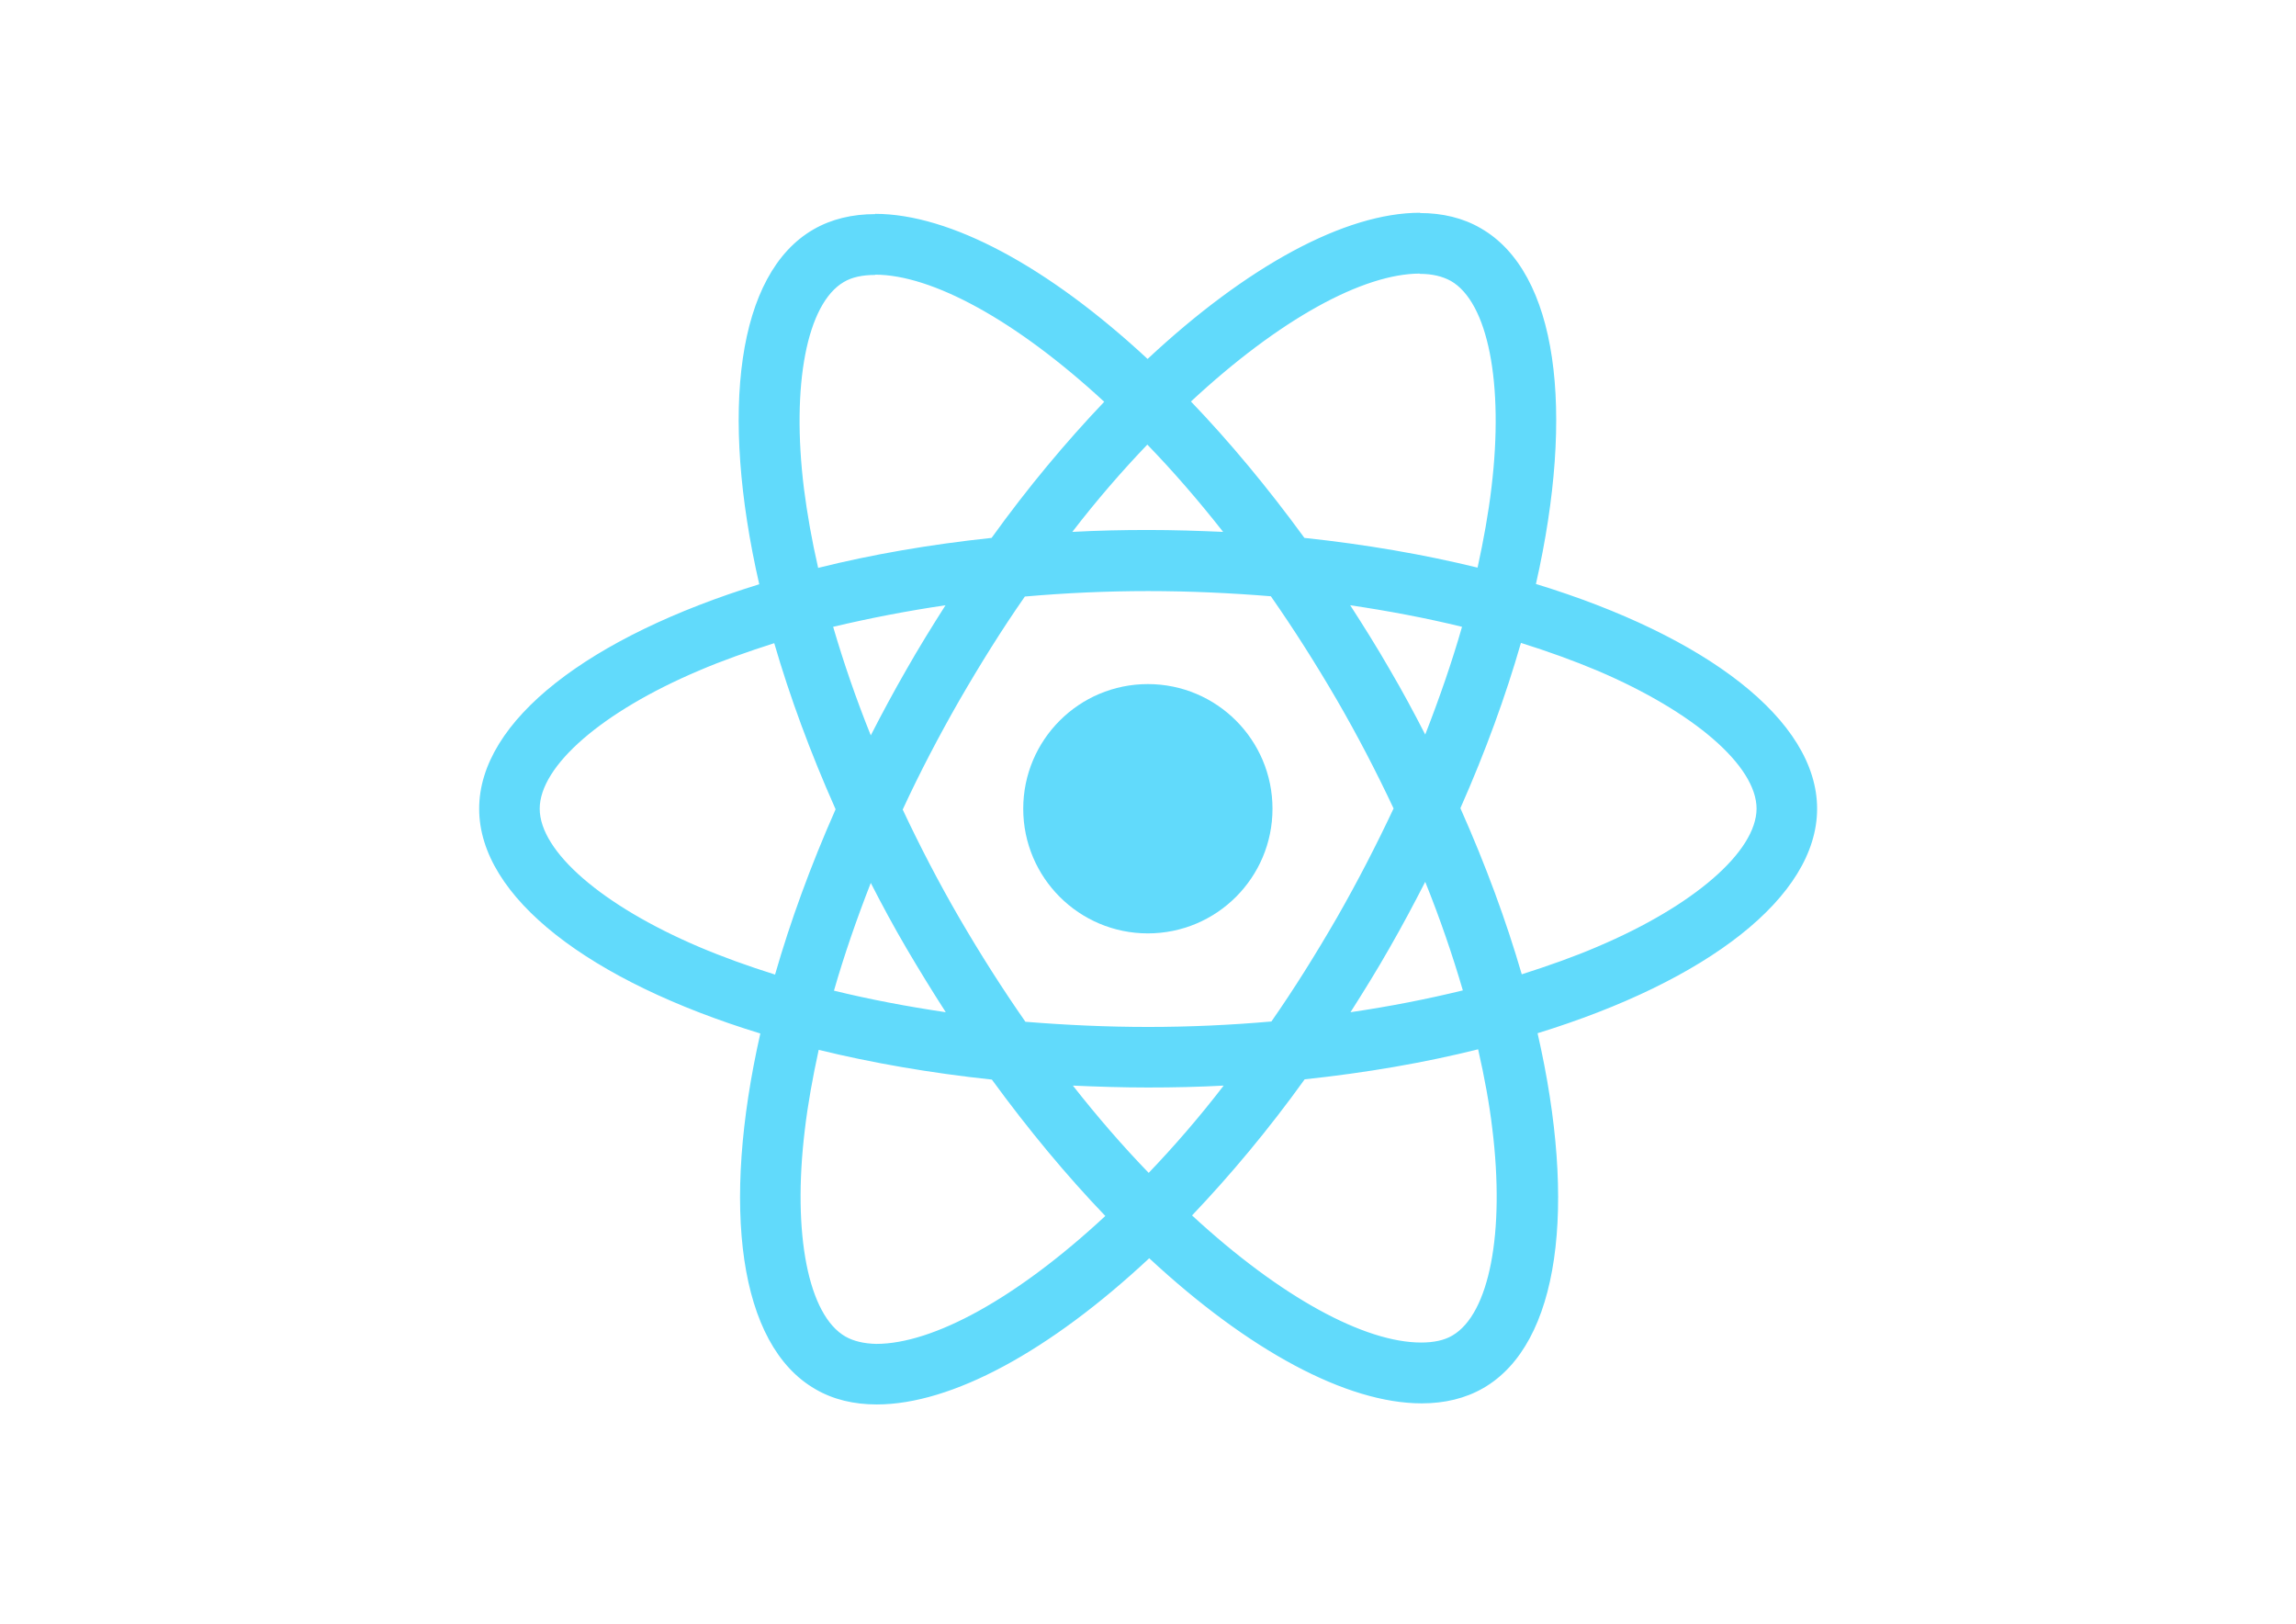
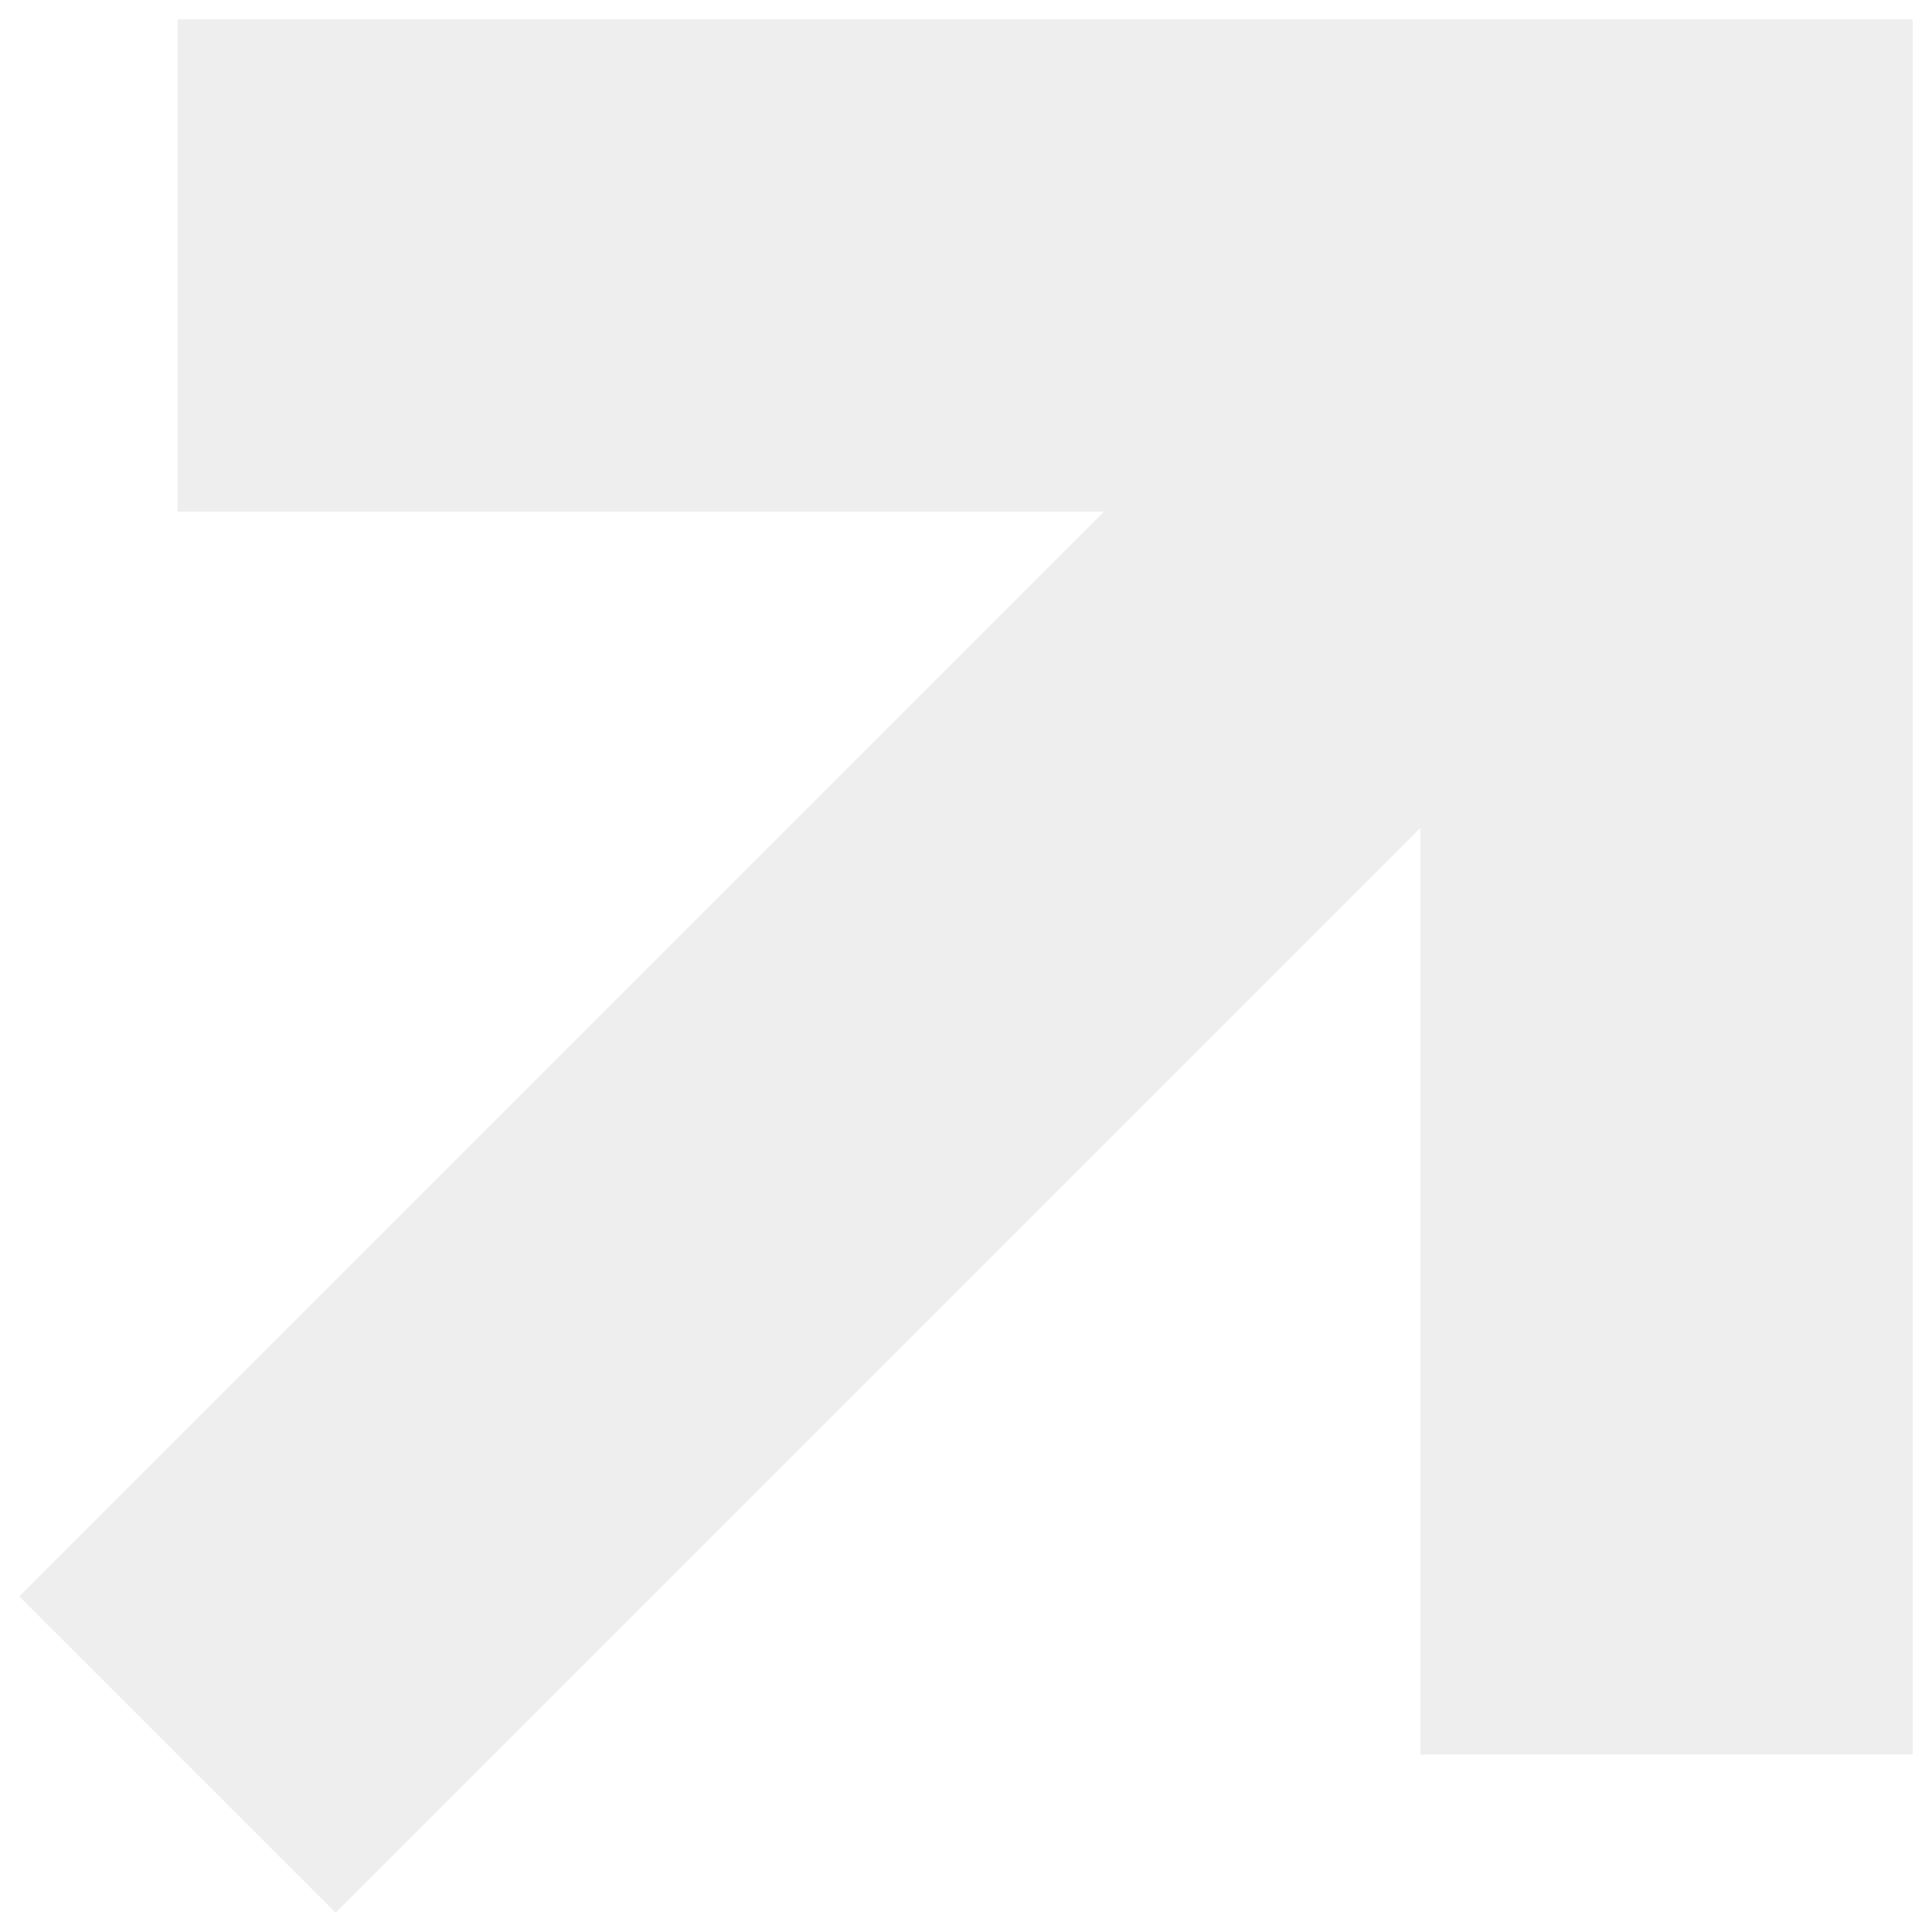
- <svg xmlns="http://www.w3.org/2000/svg" viewBox="0 0 841.9 595.3">
-   <g fill="#61DAFB">
-     <path d="M666.3 296.5c0-32.5-40.7-63.3-103.1-82.4 14.4-63.6 8-114.2-20.2-130.4-6.5-3.8-14.1-5.6-22.4-5.6v22.3c4.6 0 8.3.9 11.4 2.6 13.6 7.8 19.5 37.5 14.9 75.7-1.1 9.4-2.9 19.3-5.1 29.4-19.6-4.8-41-8.5-63.5-10.9-13.5-18.5-27.5-35.3-41.6-50 32.6-30.3 63.2-46.9 84-46.9V78c-27.5 0-63.5 19.6-99.9 53.6-36.4-33.8-72.4-53.2-99.9-53.2v22.3c20.7 0 51.4 16.5 84 46.6-14 14.7-28 31.4-41.3 49.9-22.6 2.4-44 6.1-63.6 11-2.3-10-4-19.7-5.2-29-4.7-38.2 1.1-67.9 14.6-75.8 3-1.8 6.9-2.6 11.5-2.6V78.5c-8.4 0-16 1.8-22.6 5.6-28.1 16.2-34.4 66.7-19.9 130.1-62.2 19.2-102.7 49.9-102.7 82.3 0 32.5 40.7 63.3 103.1 82.4-14.4 63.6-8 114.2 20.2 130.4 6.5 3.8 14.1 5.6 22.5 5.6 27.5 0 63.5-19.6 99.9-53.6 36.4 33.8 72.4 53.2 99.9 53.2 8.4 0 16-1.8 22.6-5.6 28.1-16.2 34.4-66.7 19.9-130.1 62-19.1 102.5-49.9 102.5-82.3zm-130.2-66.7c-3.7 12.9-8.3 26.2-13.5 39.5-4.1-8-8.4-16-13.1-24-4.6-8-9.5-15.8-14.4-23.4 14.2 2.1 27.9 4.7 41 7.9zm-45.8 106.5c-7.8 13.5-15.8 26.3-24.1 38.2-14.9 1.3-30 2-45.2 2-15.1 0-30.2-.7-45-1.9-8.3-11.9-16.4-24.6-24.2-38-7.6-13.1-14.5-26.4-20.8-39.8 6.2-13.4 13.2-26.8 20.7-39.9 7.8-13.5 15.8-26.3 24.1-38.2 14.9-1.3 30-2 45.2-2 15.1 0 30.2.7 45 1.9 8.3 11.9 16.4 24.6 24.2 38 7.6 13.1 14.5 26.4 20.8 39.8-6.3 13.4-13.2 26.8-20.7 39.9zm32.3-13c5.4 13.4 10 26.8 13.8 39.8-13.1 3.2-26.9 5.9-41.2 8 4.9-7.7 9.8-15.6 14.4-23.7 4.6-8 8.9-16.1 13-24.1zM421.2 430c-9.3-9.6-18.6-20.3-27.8-32 9 .4 18.2.7 27.5.7 9.4 0 18.7-.2 27.8-.7-9 11.7-18.3 22.4-27.5 32zm-74.4-58.9c-14.2-2.1-27.9-4.7-41-7.9 3.7-12.9 8.3-26.2 13.5-39.5 4.1 8 8.4 16 13.1 24 4.7 8 9.5 15.8 14.4 23.4zM420.7 163c9.3 9.6 18.6 20.3 27.8 32-9-.4-18.2-.7-27.5-.7-9.4 0-18.7.2-27.8.7 9-11.7 18.3-22.4 27.5-32zm-74 58.9c-4.9 7.7-9.8 15.6-14.4 23.7-4.6 8-8.9 16-13 24-5.4-13.4-10-26.8-13.8-39.8 13.1-3.1 26.9-5.8 41.2-7.9zm-90.5 125.2c-35.4-15.1-58.3-34.9-58.3-50.6 0-15.7 22.9-35.6 58.3-50.6 8.6-3.7 18-7 27.7-10.1 5.7 19.6 13.2 40 22.5 60.9-9.2 20.8-16.6 41.1-22.2 60.6-9.9-3.1-19.3-6.5-28-10.2zM310 490c-13.6-7.8-19.5-37.5-14.9-75.7 1.1-9.4 2.9-19.3 5.1-29.4 19.6 4.8 41 8.5 63.5 10.9 13.5 18.5 27.5 35.3 41.6 50-32.6 30.3-63.2 46.9-84 46.9-4.5-.1-8.3-1-11.3-2.7zm237.2-76.2c4.7 38.2-1.1 67.9-14.6 75.8-3 1.8-6.9 2.6-11.5 2.6-20.7 0-51.4-16.5-84-46.6 14-14.7 28-31.4 41.3-49.9 22.6-2.4 44-6.1 63.6-11 2.3 10.1 4.1 19.8 5.2 29.1zm38.5-66.7c-8.6 3.7-18 7-27.7 10.1-5.7-19.6-13.2-40-22.5-60.9 9.2-20.8 16.6-41.1 22.2-60.6 9.9 3.1 19.3 6.5 28.1 10.2 35.4 15.1 58.3 34.9 58.3 50.6-.1 15.7-23 35.6-58.4 50.6zM320.8 78.4z" />
-     <circle cx="420.9" cy="296.5" r="45.7" />
-     <path d="M520.5 78.1z" />
+ <svg xmlns="http://www.w3.org/2000/svg" version="1.1" x="0px" y="0px" viewBox="0 0 1000 1000" enable-background="new 0 0 1000 1000" xml:space="preserve">
+   <g>
+     <g fill="#eee">
+       <polygon points="91.9,264.8 571.5,264.8 10,826.3 173.7,990 735.2,428.5 735.2,908.1 990,908.1 990,10 91.9,10 " />
+     </g>
+     <g />
+     <g />
+     <g />
+     <g />
+     <g />
+     <g />
+     <g />
+     <g />
+     <g />
+     <g />
+     <g />
+     <g />
+     <g />
+     <g />
+     <g />
  </g>
</svg>
